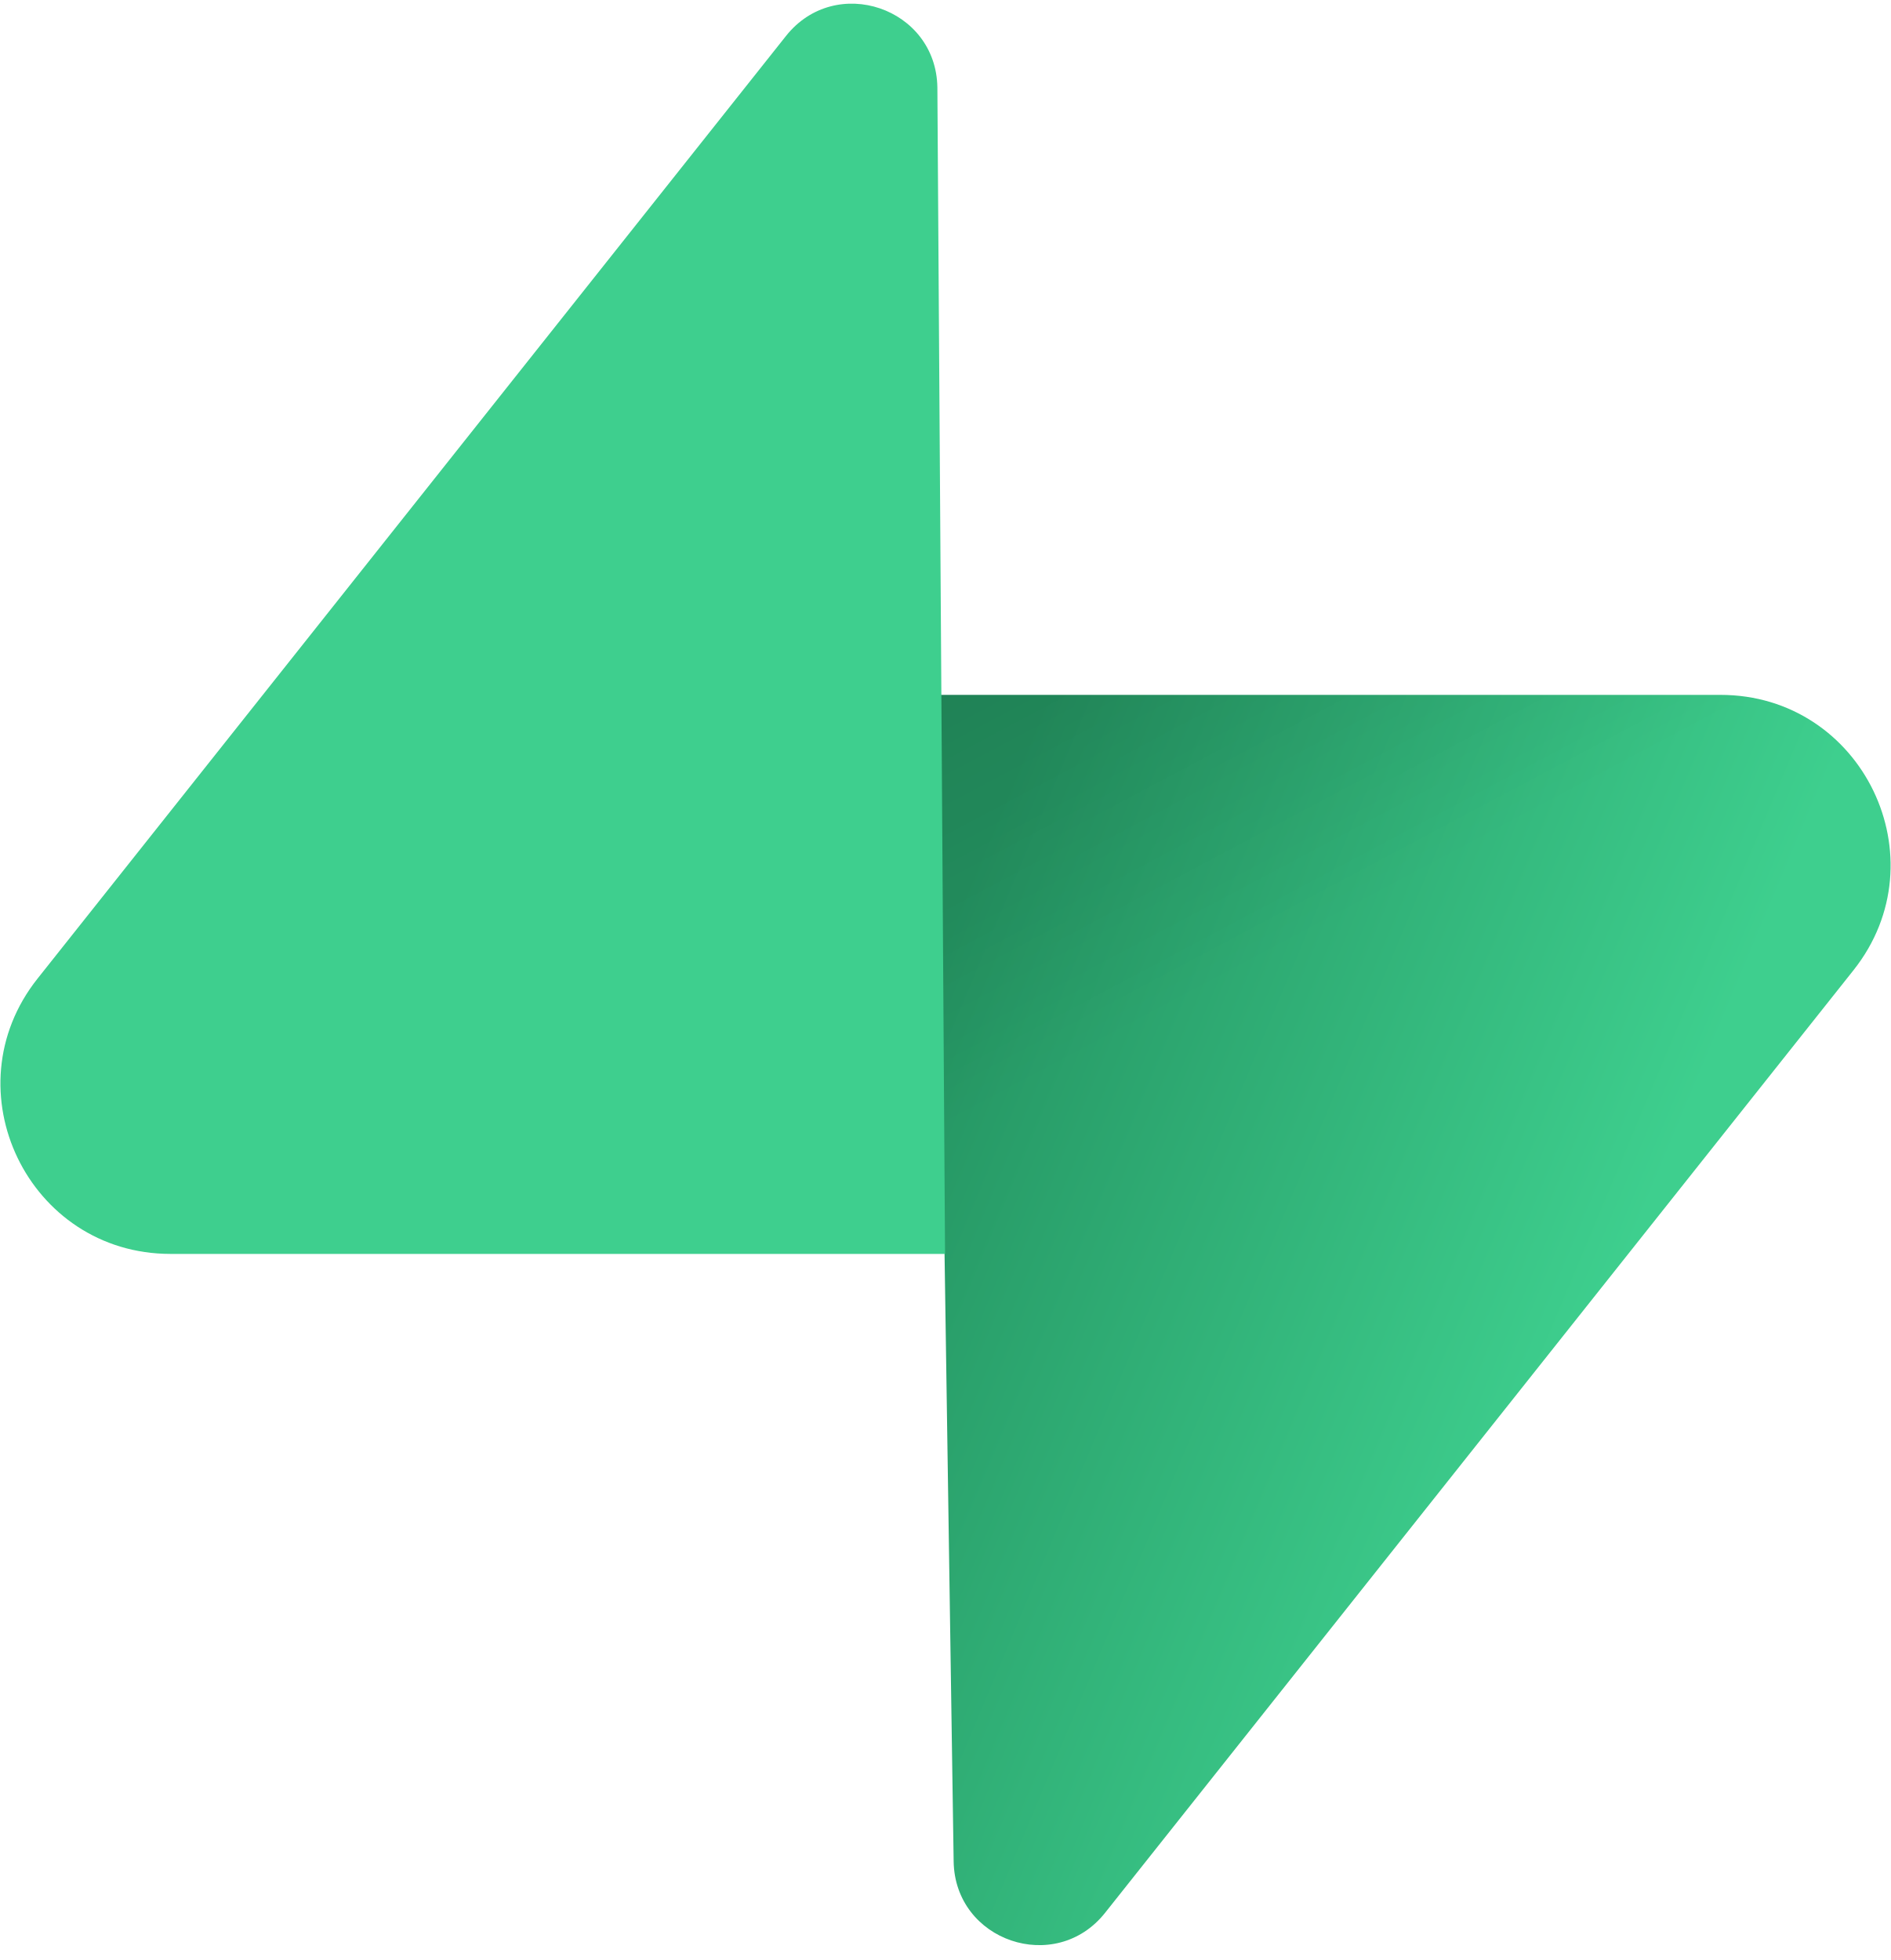
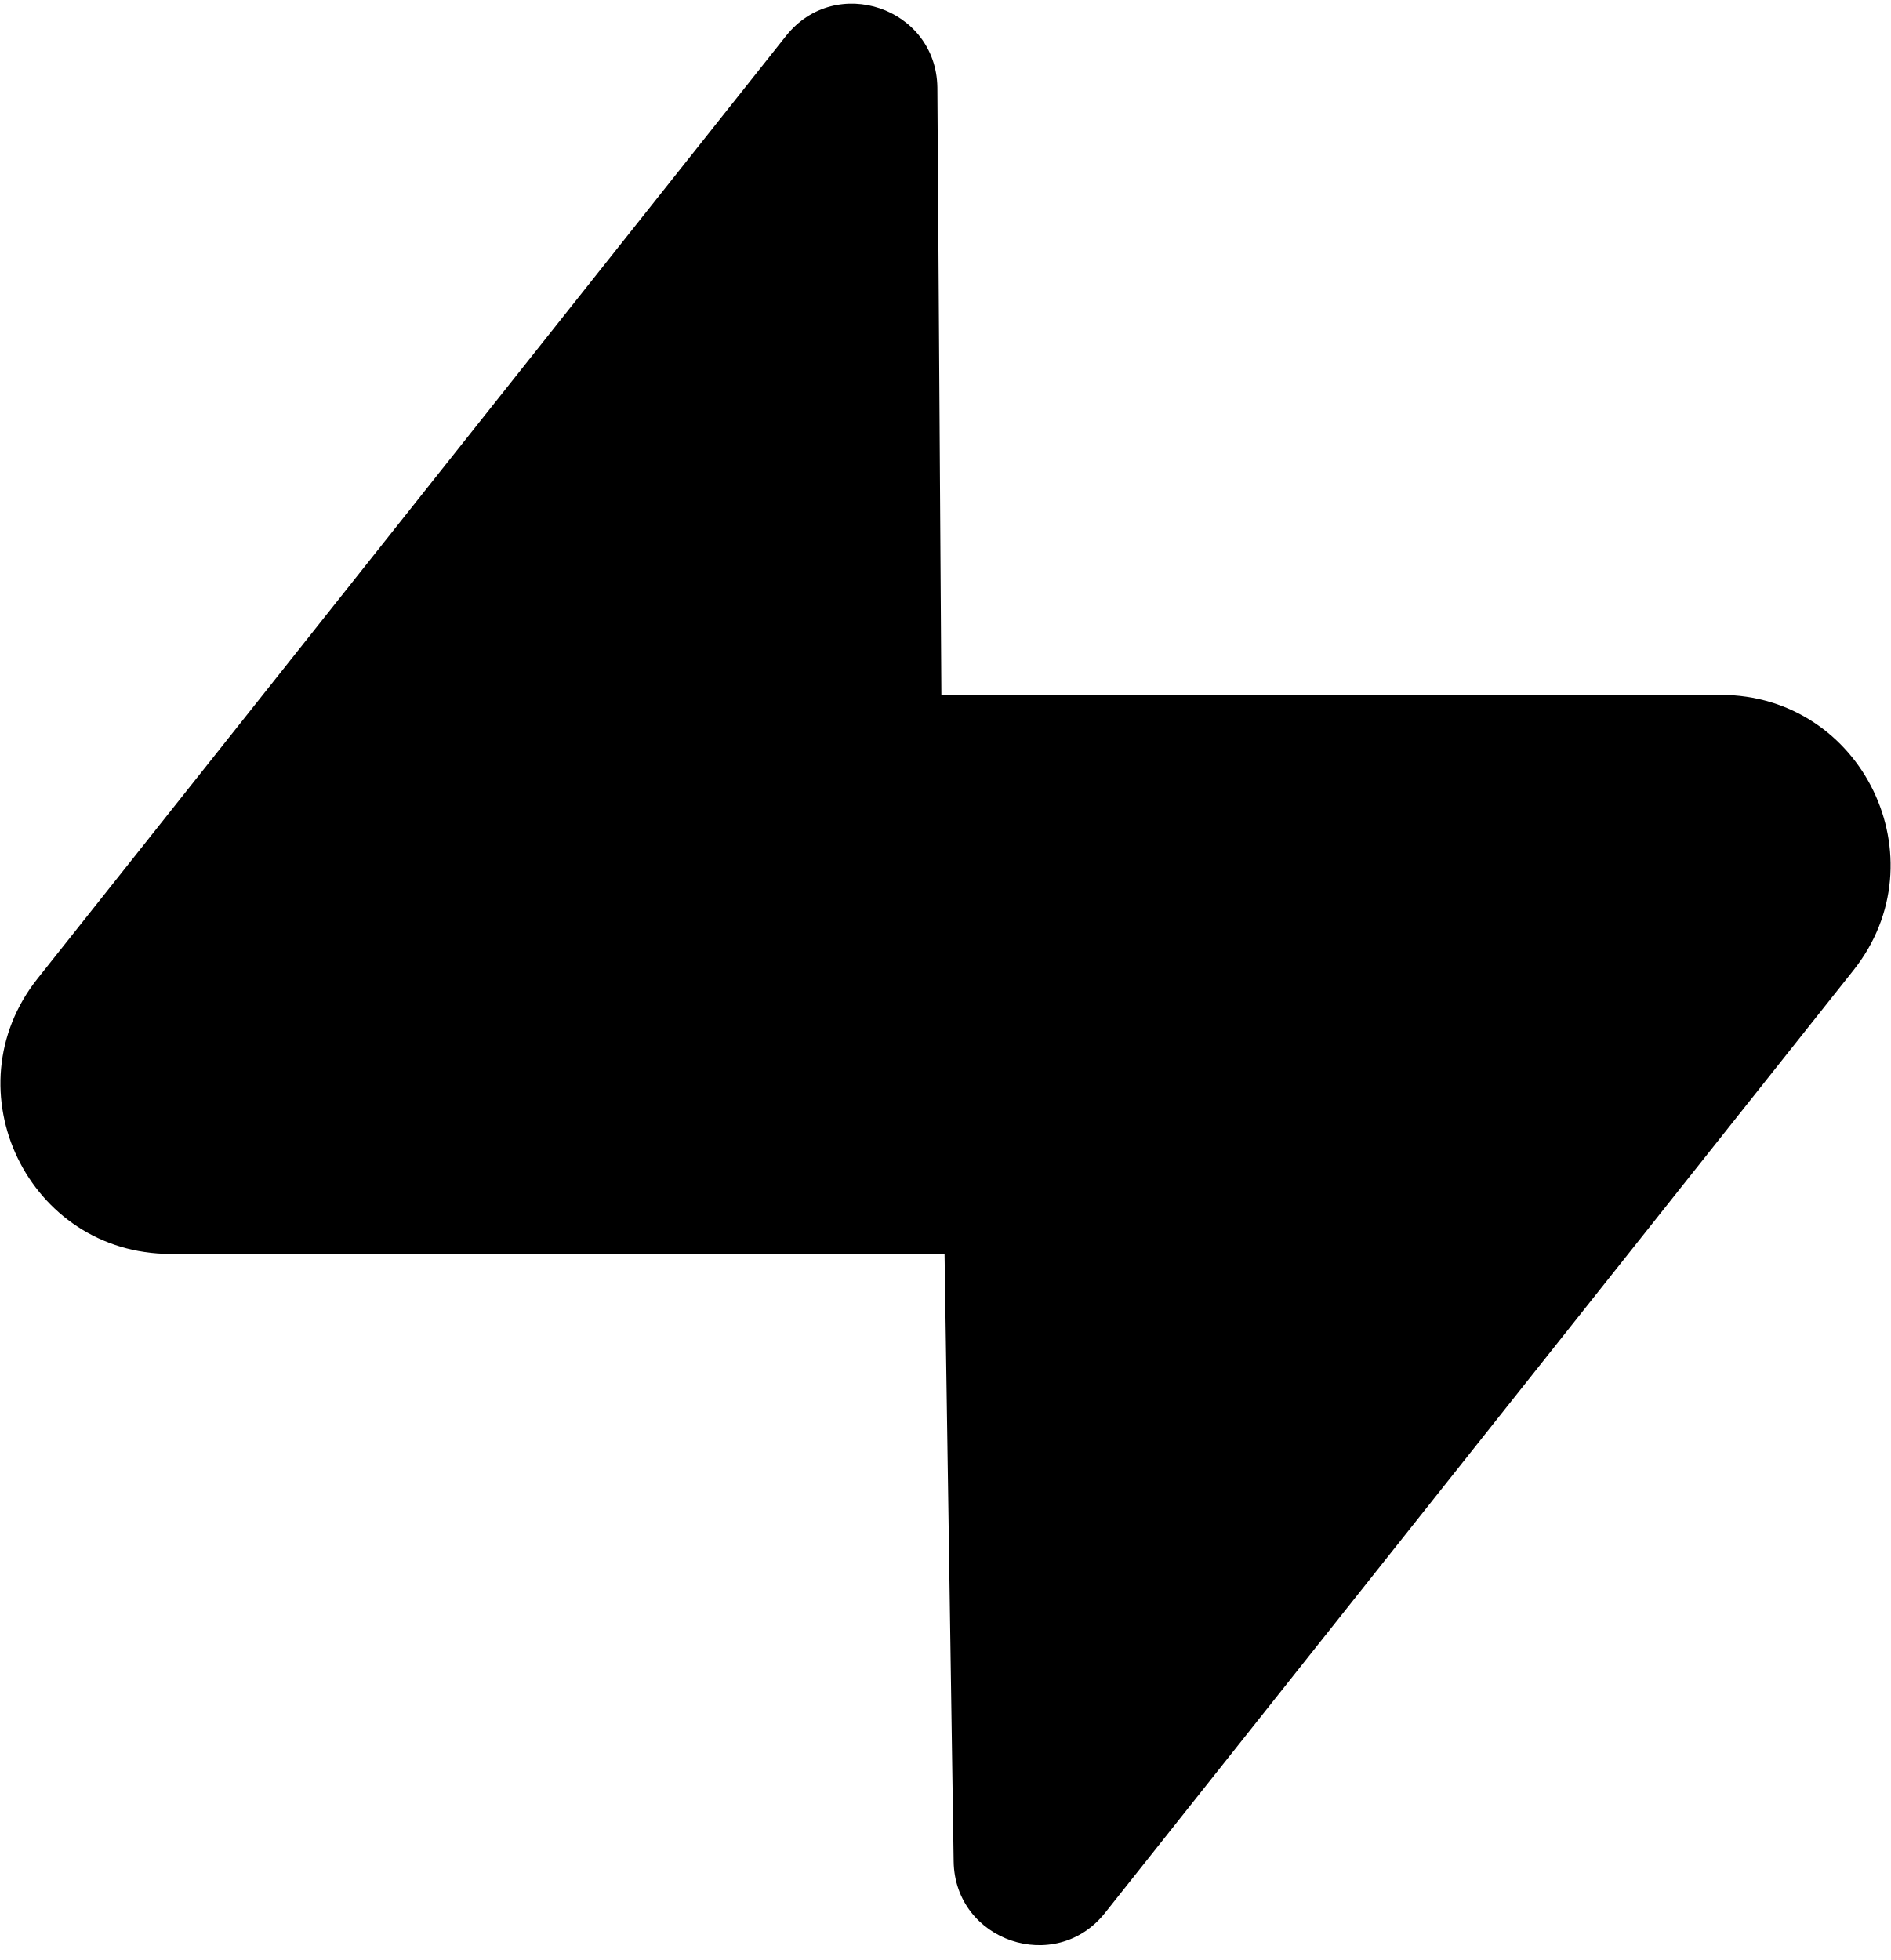
<svg xmlns="http://www.w3.org/2000/svg" width="109" height="113" viewBox="0 0 109 113" fill="none">
  <path d="M63.708 110.284C60.848 113.885 55.05 111.912 54.981 107.314L53.974 40.062L99.194 40.062C107.384 40.062 111.952 49.523 106.859 55.937L63.708 110.284Z" fill="url(#paint0_linear)" />
  <path d="M63.708 110.284C60.848 113.885 55.05 111.912 54.981 107.314L53.974 40.062L99.194 40.062C107.384 40.062 111.952 49.523 106.859 55.937L63.708 110.284Z" fill="url(#paint1_linear)" fill-opacity="0.2" />
-   <path d="M45.317 2.071C48.176 -1.53 53.974 0.443 54.043 5.041L54.485 72.292H9.831C1.64 72.292 -2.928 62.832 2.166 56.417L45.317 2.071Z" fill="#3ECF8E" />
+   <path d="M45.317 2.071C48.176 -1.53 53.974 0.443 54.043 5.041L54.485 72.292H9.831C1.64 72.292 -2.928 62.832 2.166 56.417L45.317 2.071Z" fill="#000" />
  <defs>
    <linearGradient id="paint0_linear" x1="53.974" y1="54.974" x2="94.163" y2="71.829" gradientUnits="userSpaceOnUse">
-       <stop stop-color="#249361" />
-       <stop offset="1" stop-color="#3ECF8E" />
+       <stop stop-color="#000" />
+       <stop offset="1" stop-color="#000" />
    </linearGradient>
    <linearGradient id="paint1_linear" x1="36.156" y1="30.578" x2="54.484" y2="65.08" gradientUnits="userSpaceOnUse">
      <stop />
      <stop offset="1" stop-opacity="0" />
    </linearGradient>
  </defs>
</svg>
